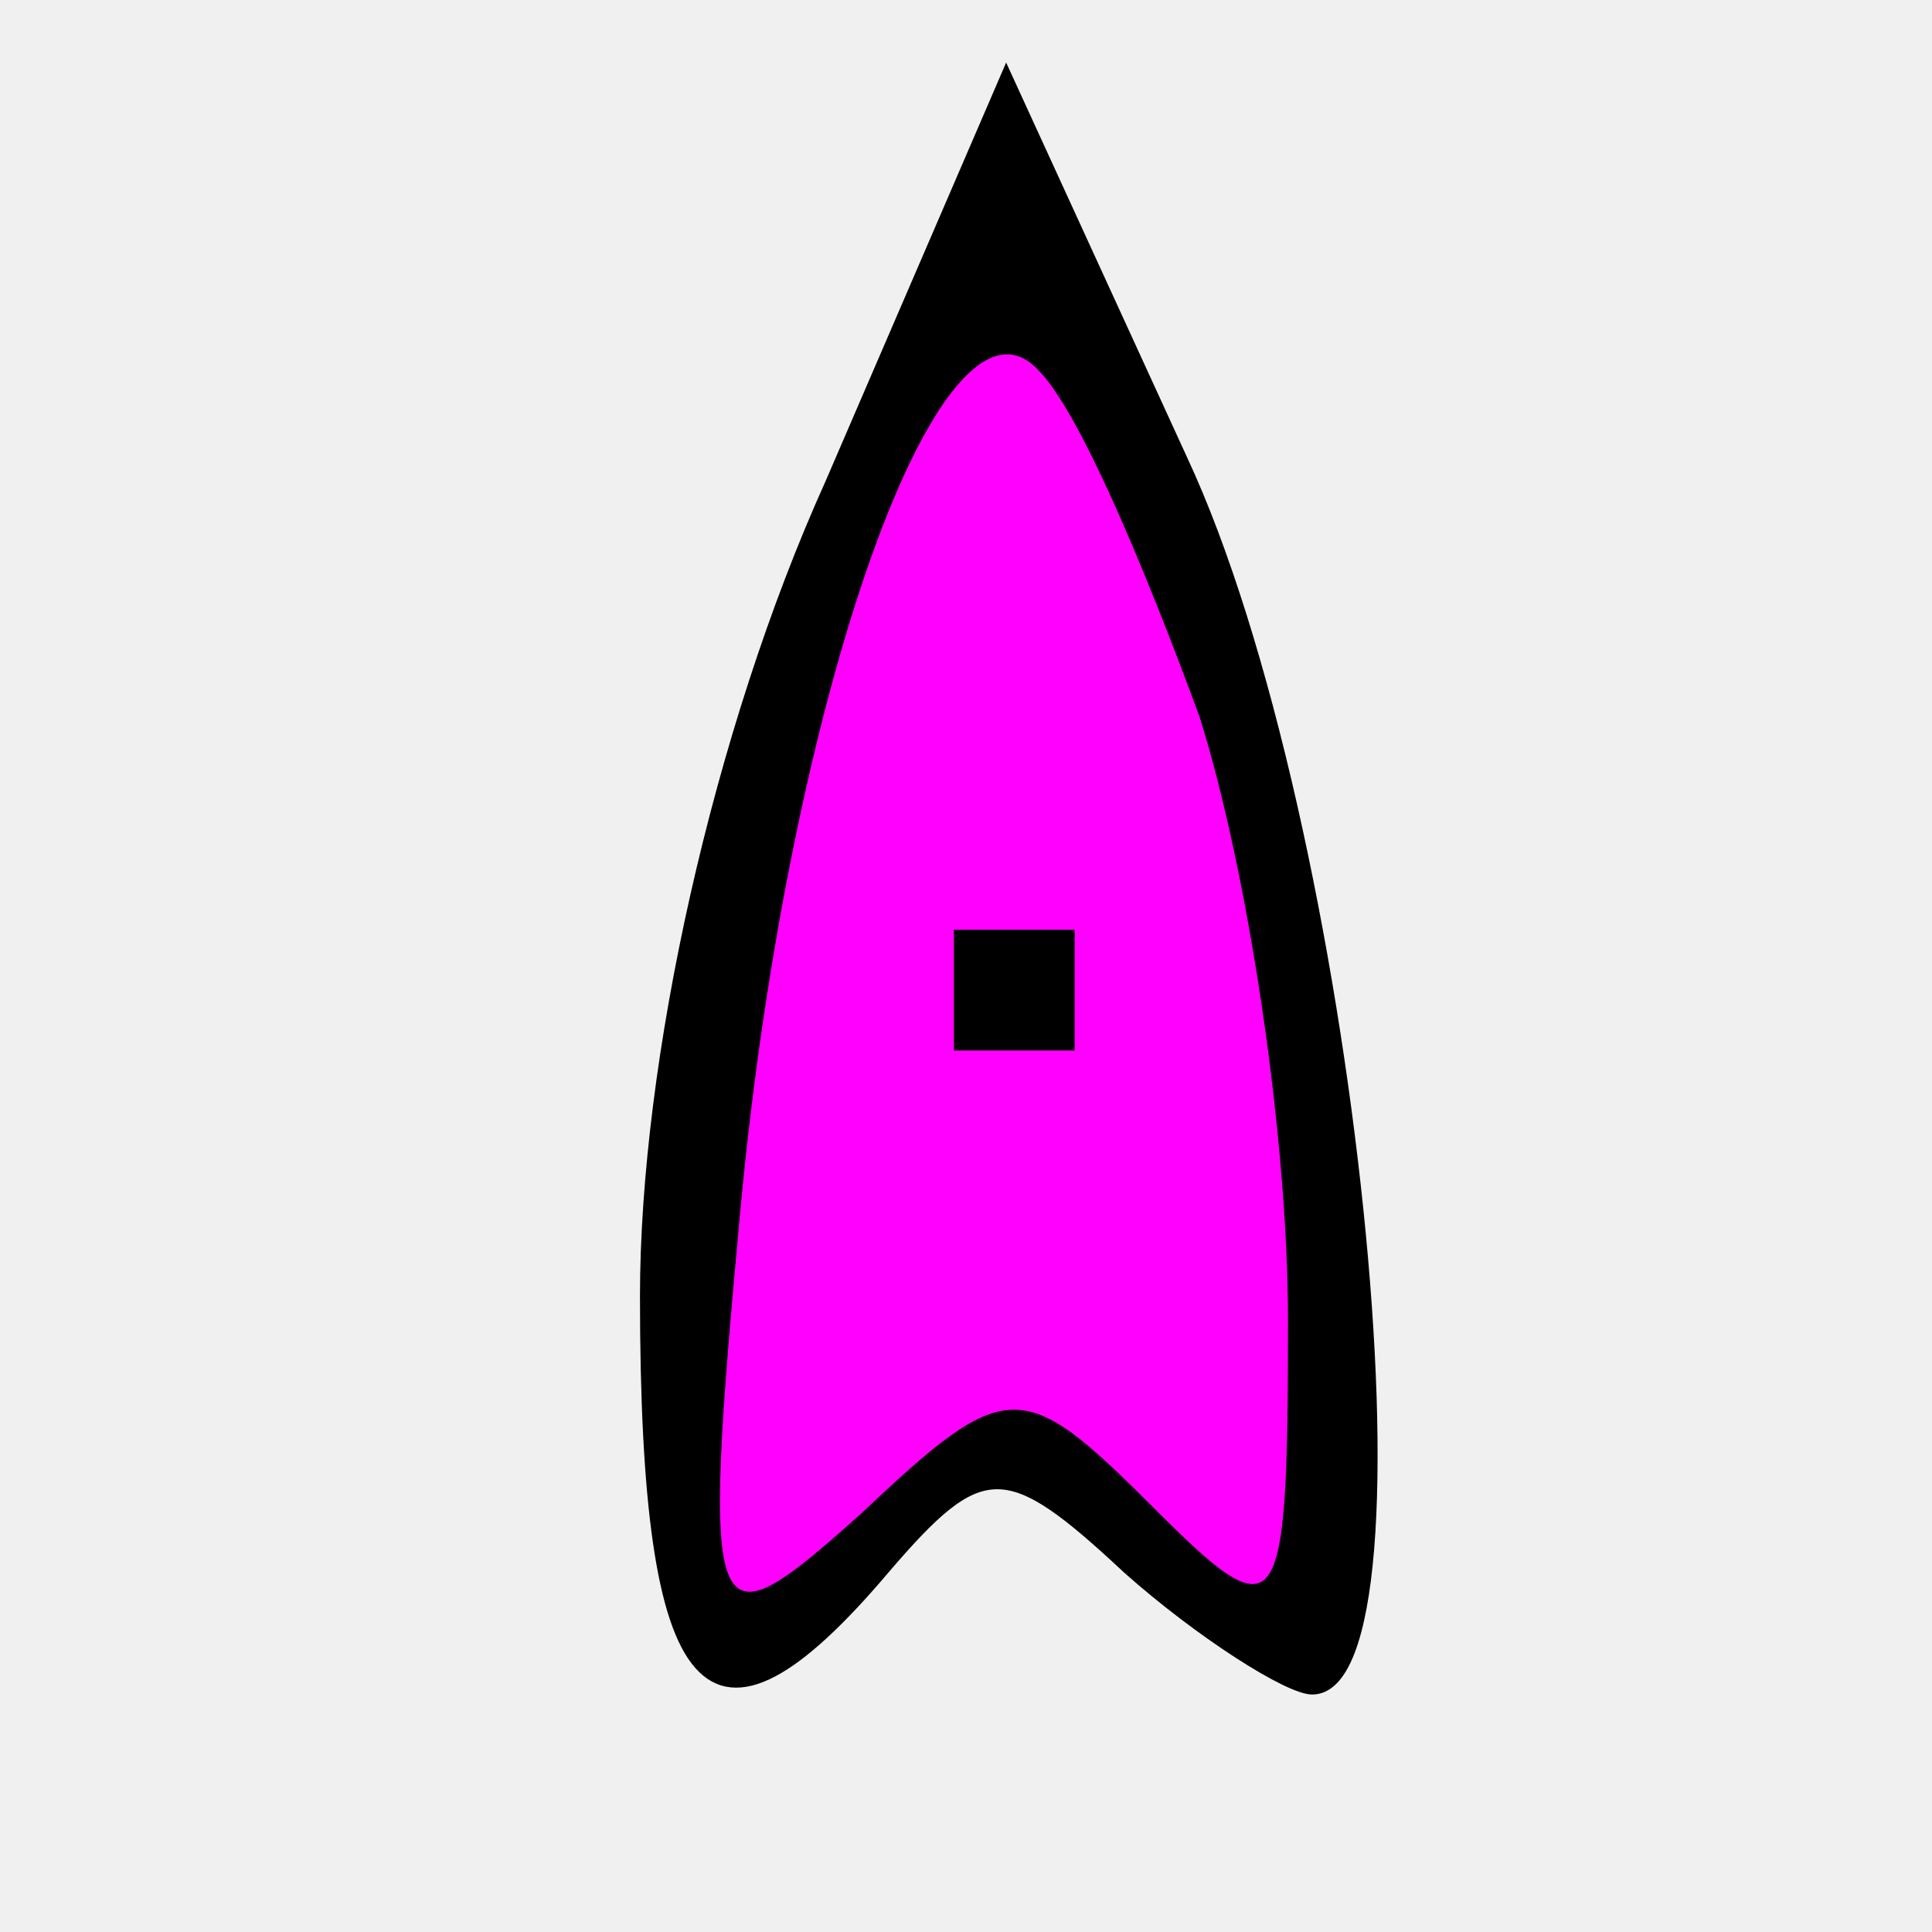
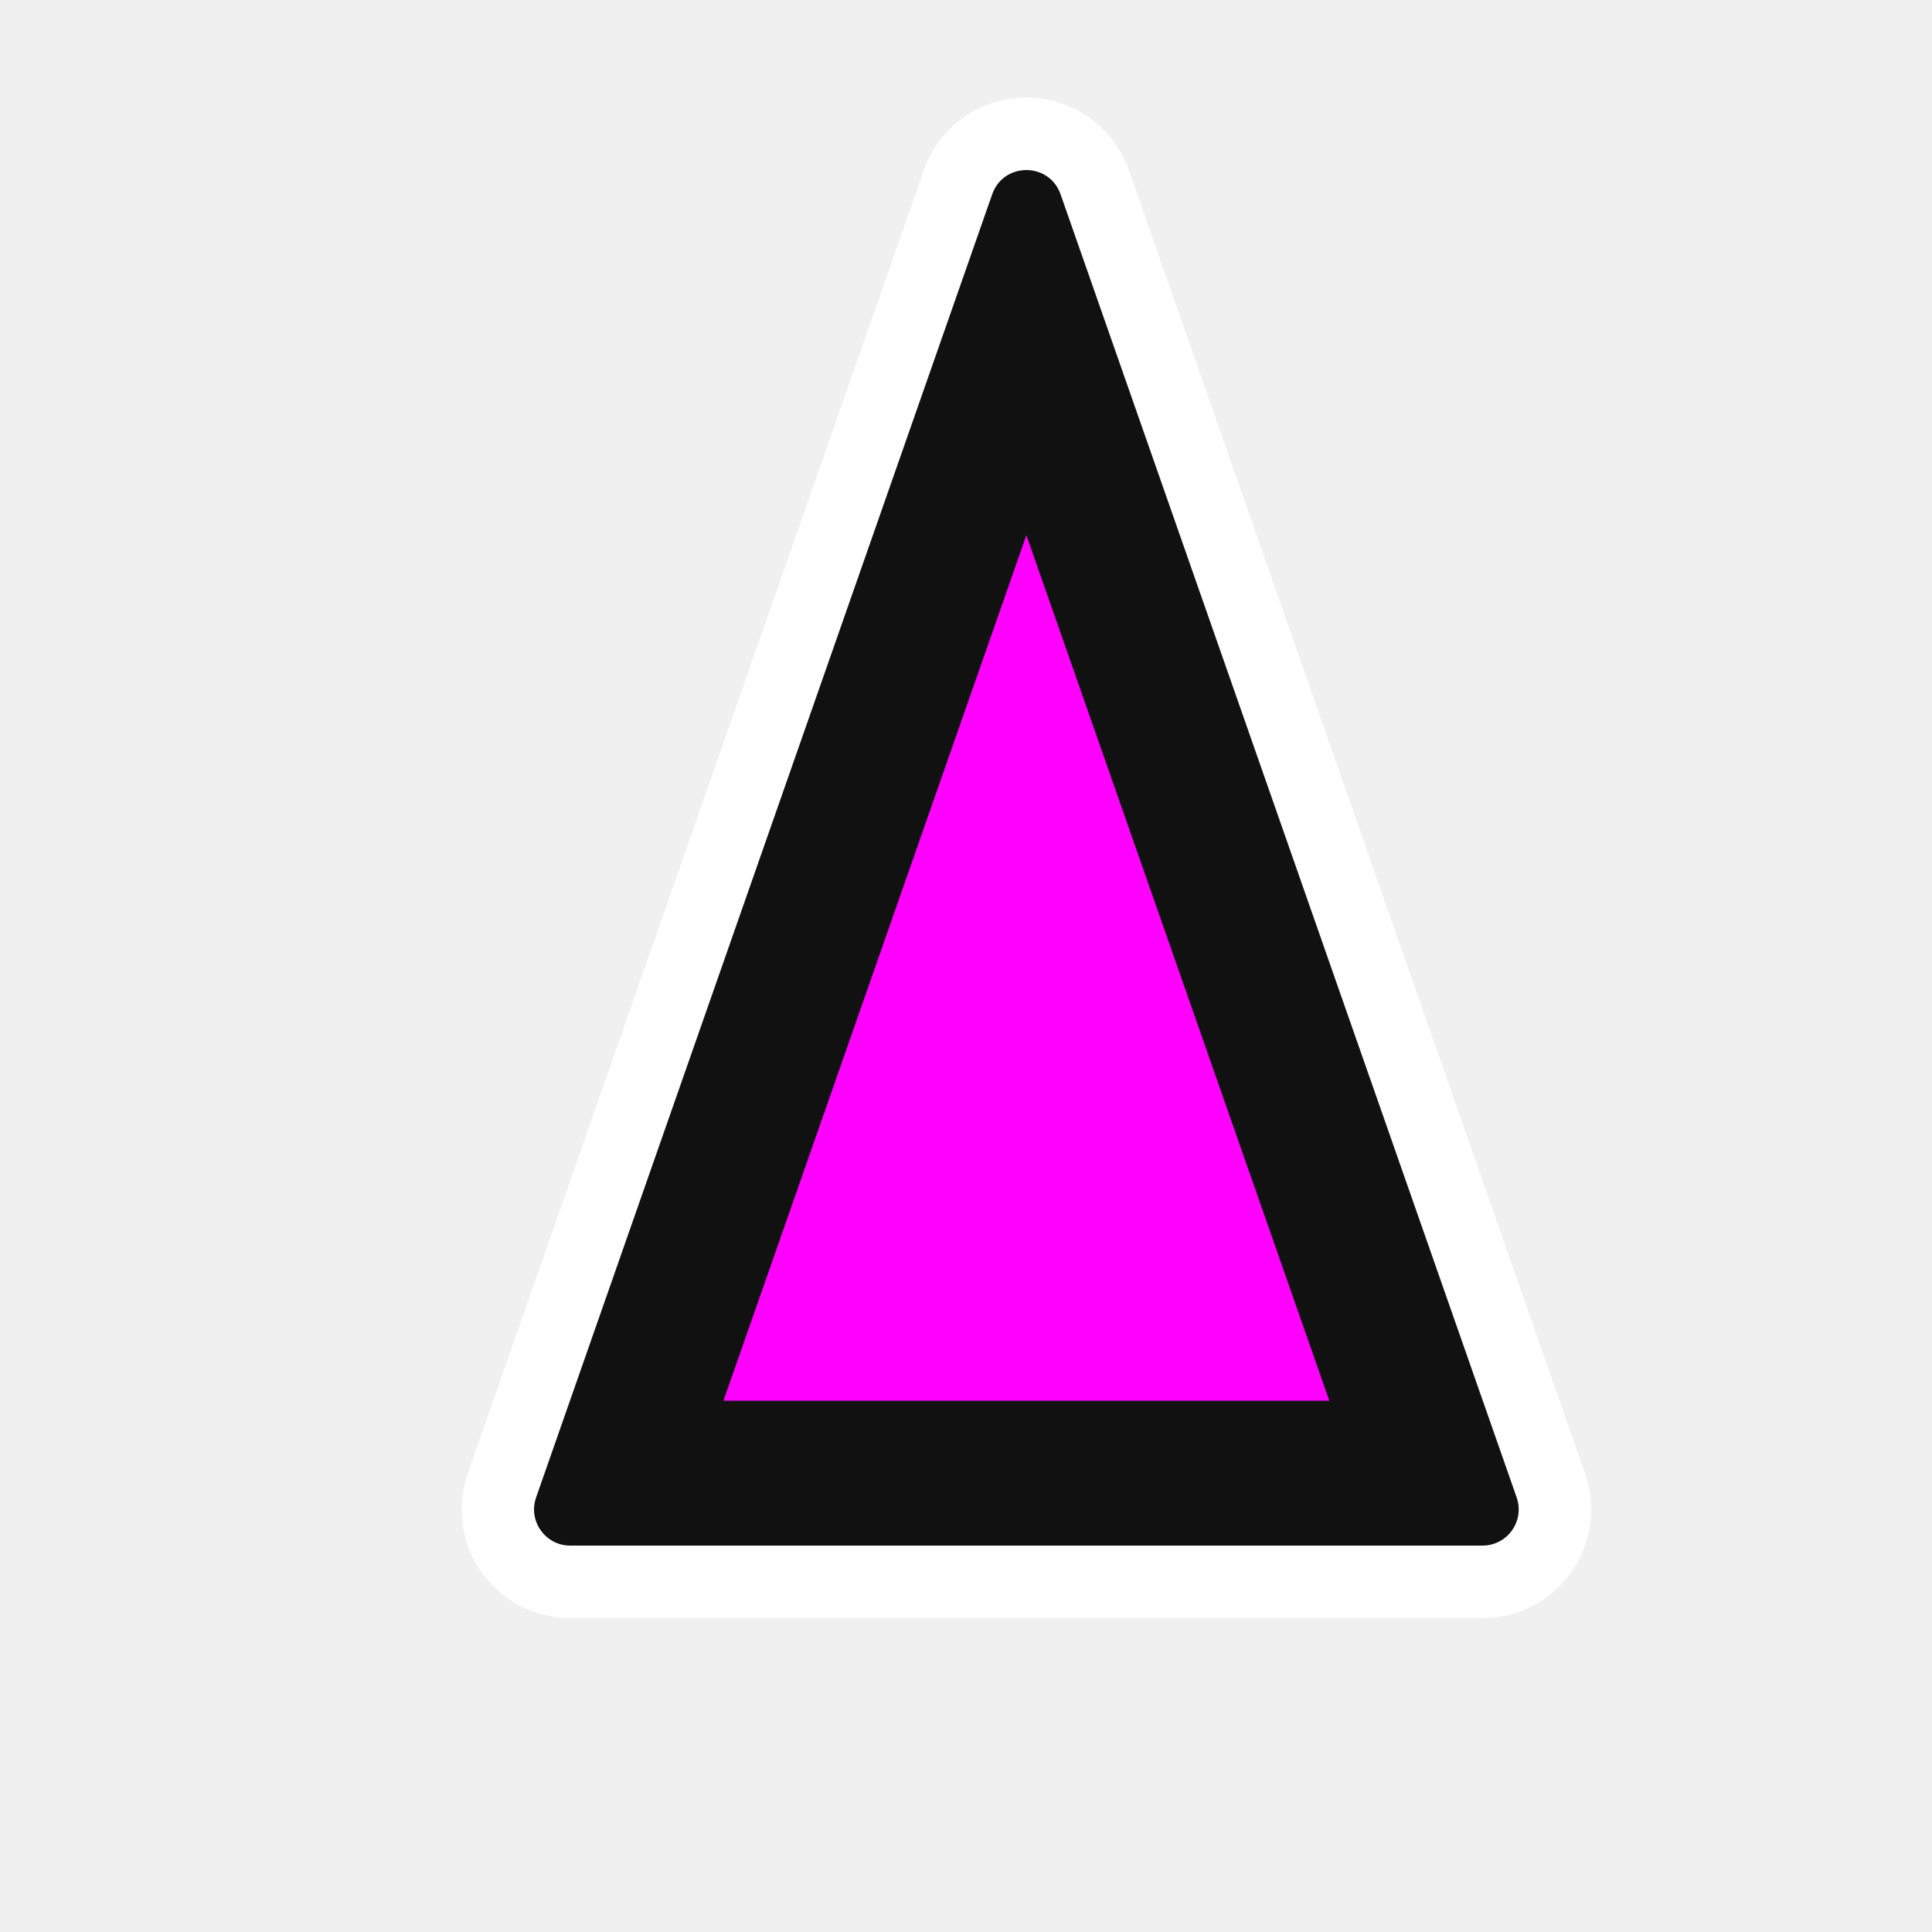
- <svg xmlns="http://www.w3.org/2000/svg" version="1.0" width="24pt" height="24pt" viewBox="0 0 24 24" preserveAspectRatio="xMidYMid meet">
-   <style type="text/css">
-     .vessel-stroke-active {
-         fill: #000000;
-         stroke: #000000;
-     }
-     .vessel-fill-active {
-         fill: #ff00ff;
-         stroke: none;
-     }
- </style>
-   <g transform="translate(0,24) scale(0.1,-0.1)" class="vessel-stroke-active">
-     <path d="M103 180 c-14 -31 -23 -72 -23 -101 0 -51 8 -60 30 -34 12 14 15 14         30 0 9 -8 20 -15 23 -15 16 0 5 108 -16 153 l-22 48 -22 -51z m46 -29 c6 -19         11 -52 11 -75 0 -38 -1 -39 -17 -23 -16 16 -18 16 -36 -1 -19 -17 -20 -16 -15         38 6 64 25 117 37 104 5 -5 13 -24 20 -43z" />
-   </g>
-   <g transform="translate(0,24) scale(0.1,-0.1)" class="vessel-fill-active">
-     <path d="M149 151  c6 -19         11 -52 11 -75 0 -38 -1 -39 -17 -23 -16 16 -18 16 -36 -1 -19 -17 -20 -16 -15         38 6 64 25 117 37 104 5 -5 13 -24 20 -43z" />
-   </g>
-   <g transform="translate(0,24) scale(0.1,-0.1)" class="vessel-stroke-active">
-     <path d="M133 110 l-14 0 0 14 14 0 0 -14 -14 0z" />
+ <svg xmlns="http://www.w3.org/2000/svg" width="32" height="32" viewBox="0 0 32 32">
+   <g transform="translate(17 16) scale(1.2) translate(-12 -12)">
+     <path d="M18.767 19.335C18.881 19.66 18.64 20 18.295 20H5.705C5.36 20 5.119 19.66 5.233 19.335L11.528 1.349C11.684 0.902 12.315 0.902 12.472 1.349L18.767 19.335Z" fill="#FF00FF" stroke="#ffffff" stroke-width="2" stroke-linejoin="round" />
+     <path d="M18.767 19.335C18.881 19.66 18.64 20 18.295 20H5.705C5.36 20 5.119 19.66 5.233 19.335L11.528 1.349C11.684 0.902 12.315 0.902 12.472 1.349L18.767 19.335ZM7.819 18H16.181L12 6.054L7.819 18Z" fill="#111111" fill-rule="evenodd" />
  </g>
</svg>
